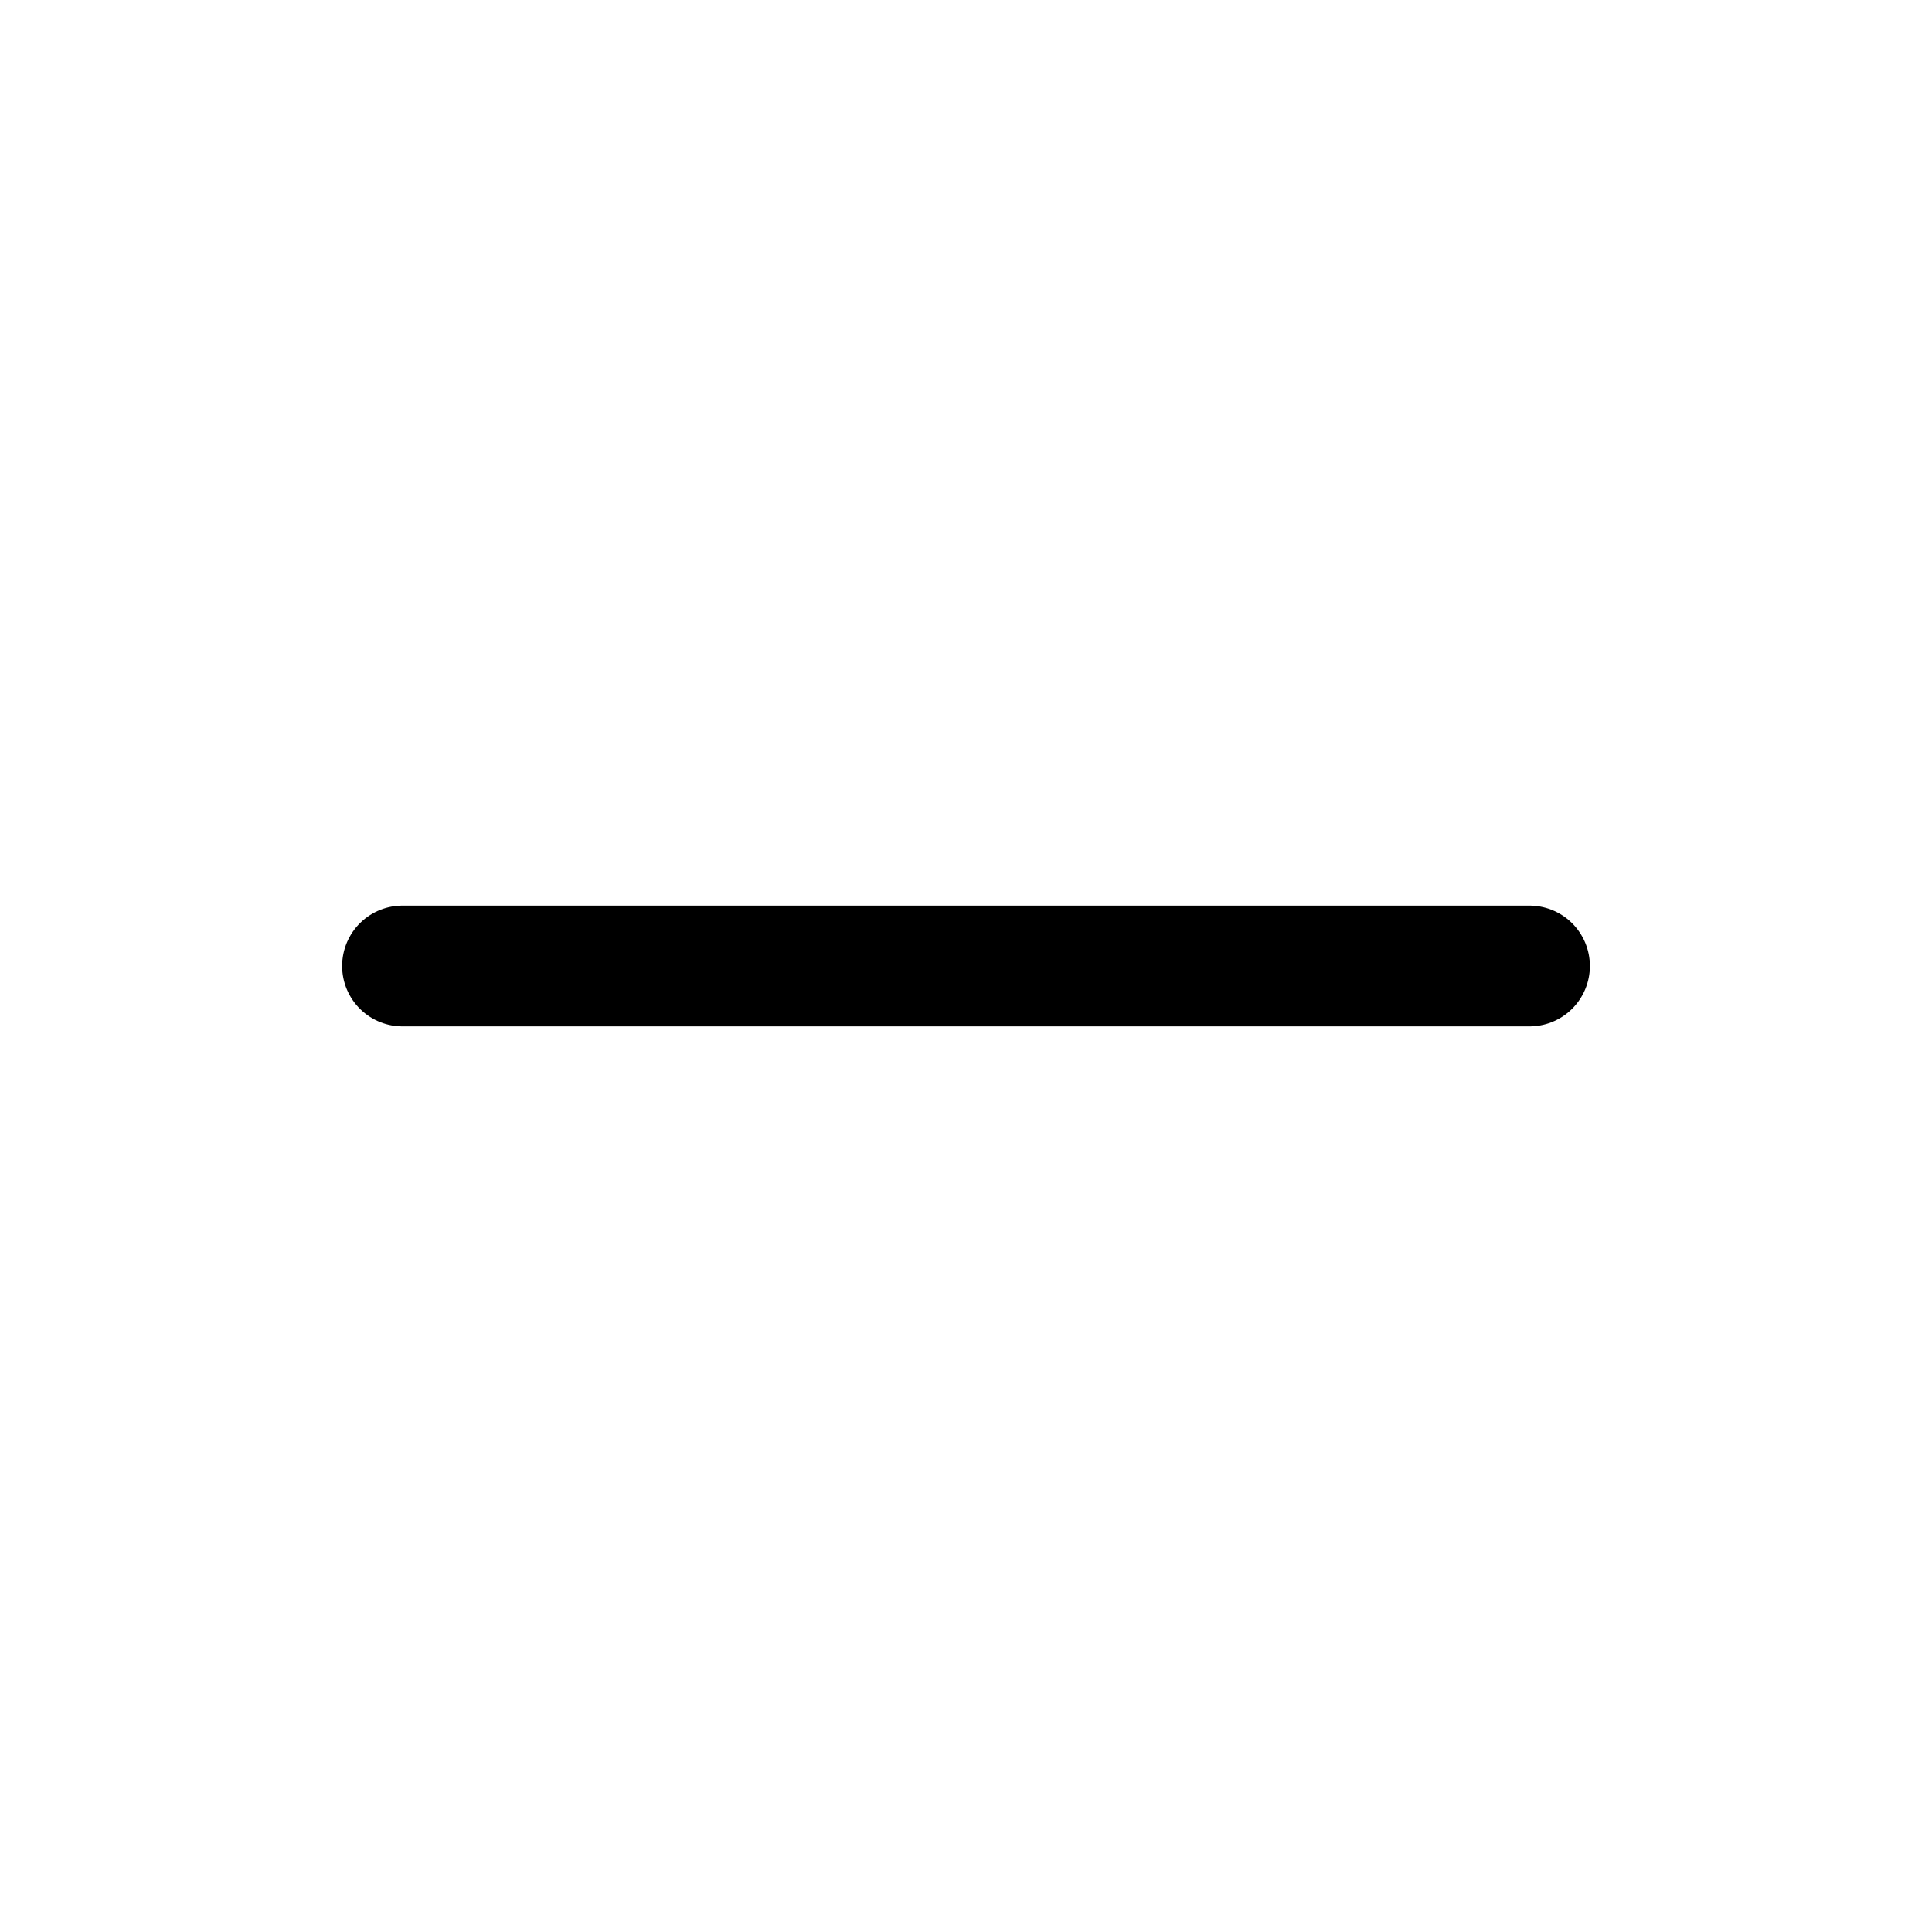
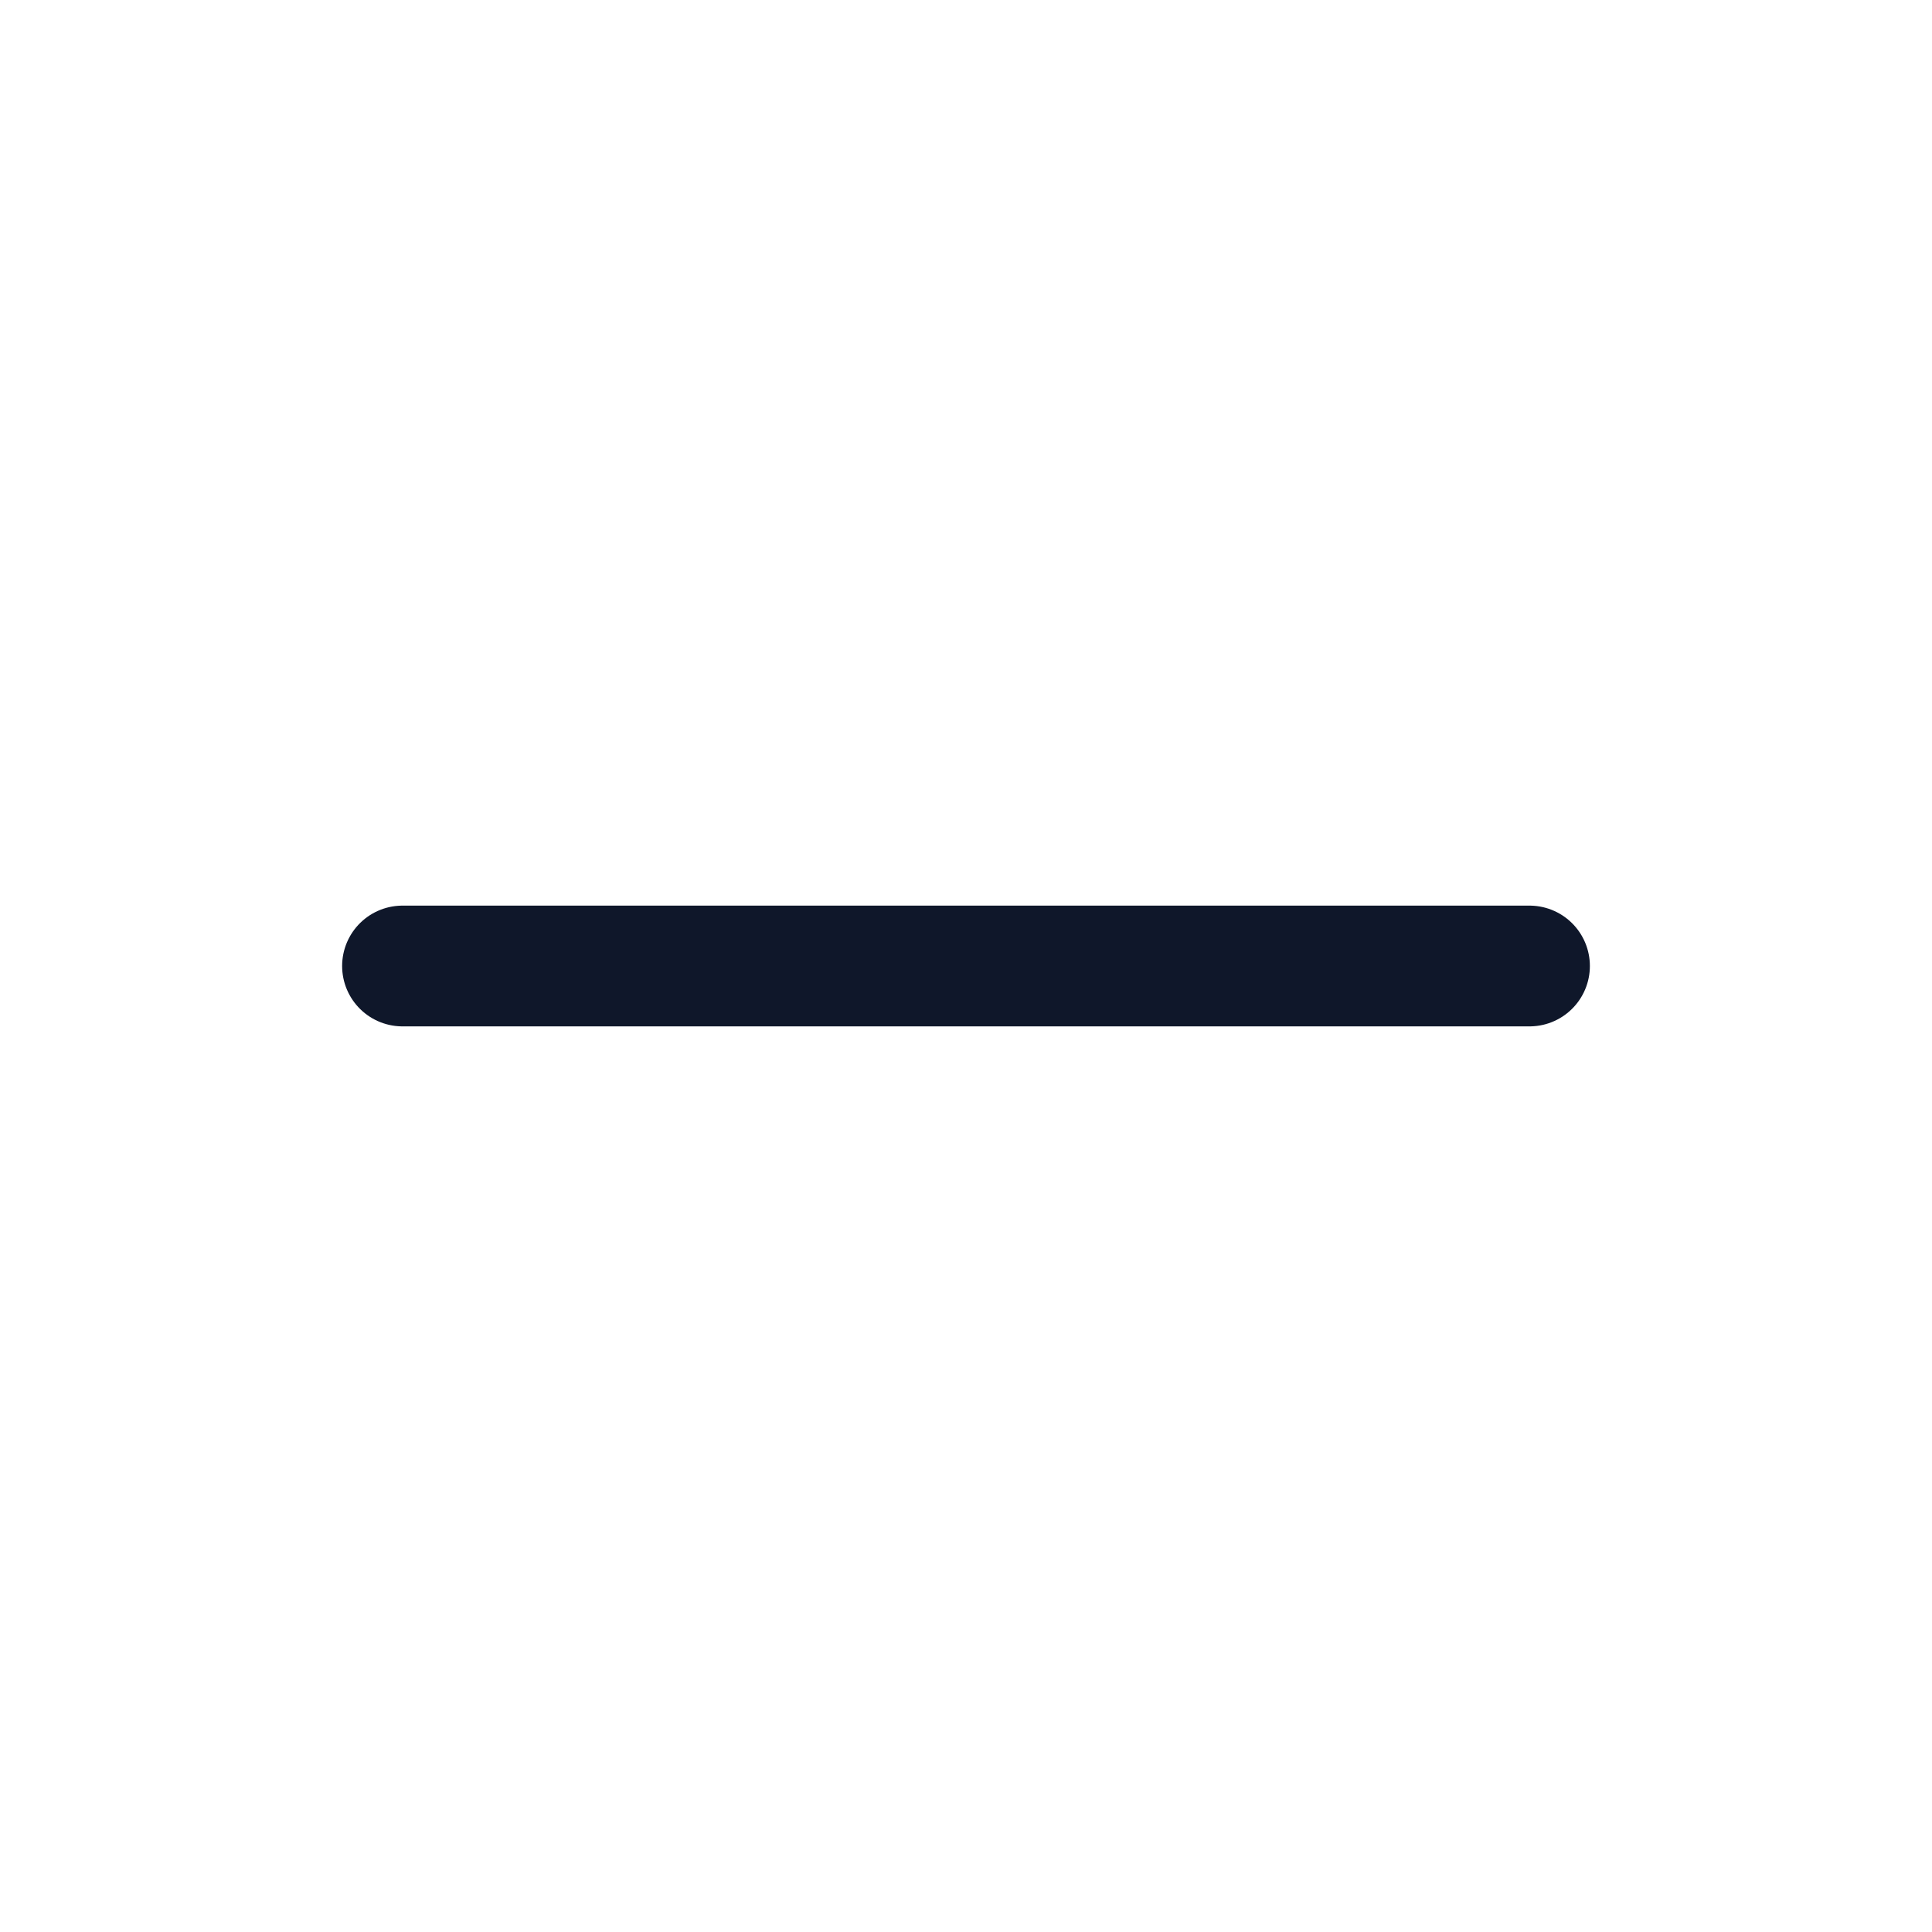
- <svg xmlns="http://www.w3.org/2000/svg" fill="none" viewBox="0 0 24 24" stroke-width="1.5" stroke="currentColor" class="size-6">
-   <path stroke-linecap="round" stroke-linejoin="round" d="M5 12h14" />
+ <svg xmlns="http://www.w3.org/2000/svg" width="24" height="24" viewBox="0 0 24 24" fill="none">
+   <path d="M5 12H19" stroke="#0F172A" stroke-width="1.5" stroke-linecap="round" stroke-linejoin="round" />
</svg>
